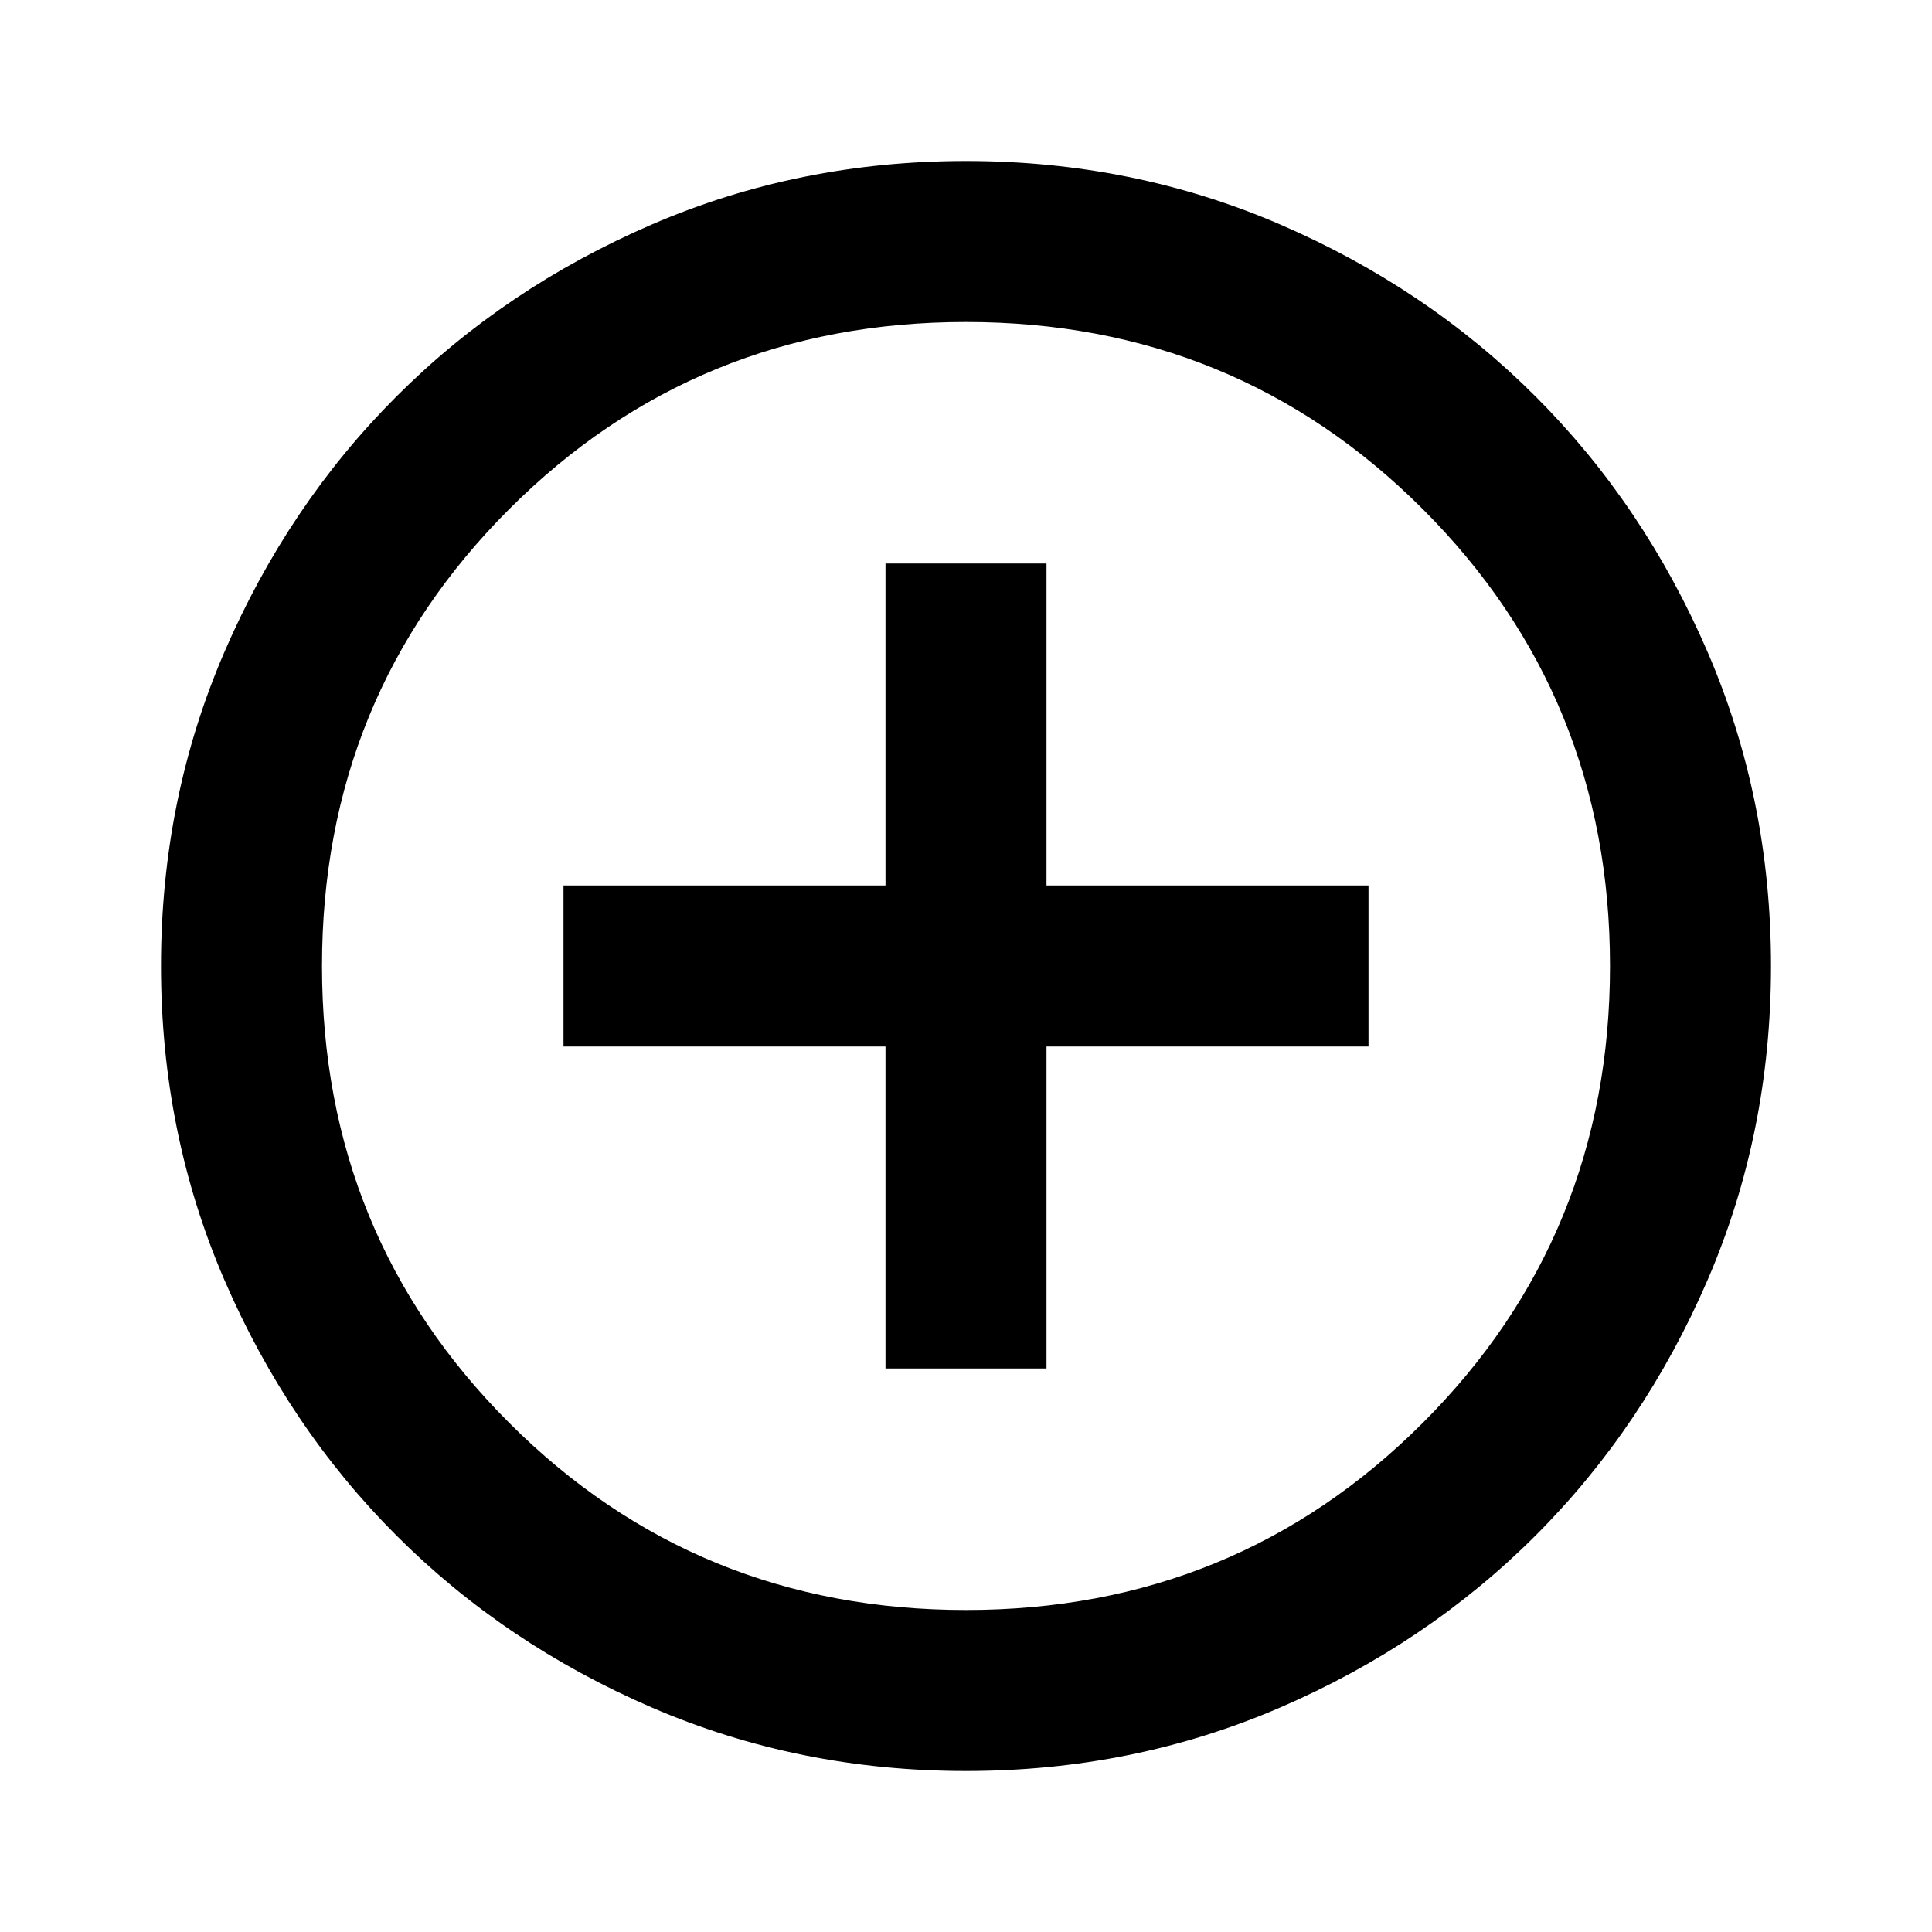
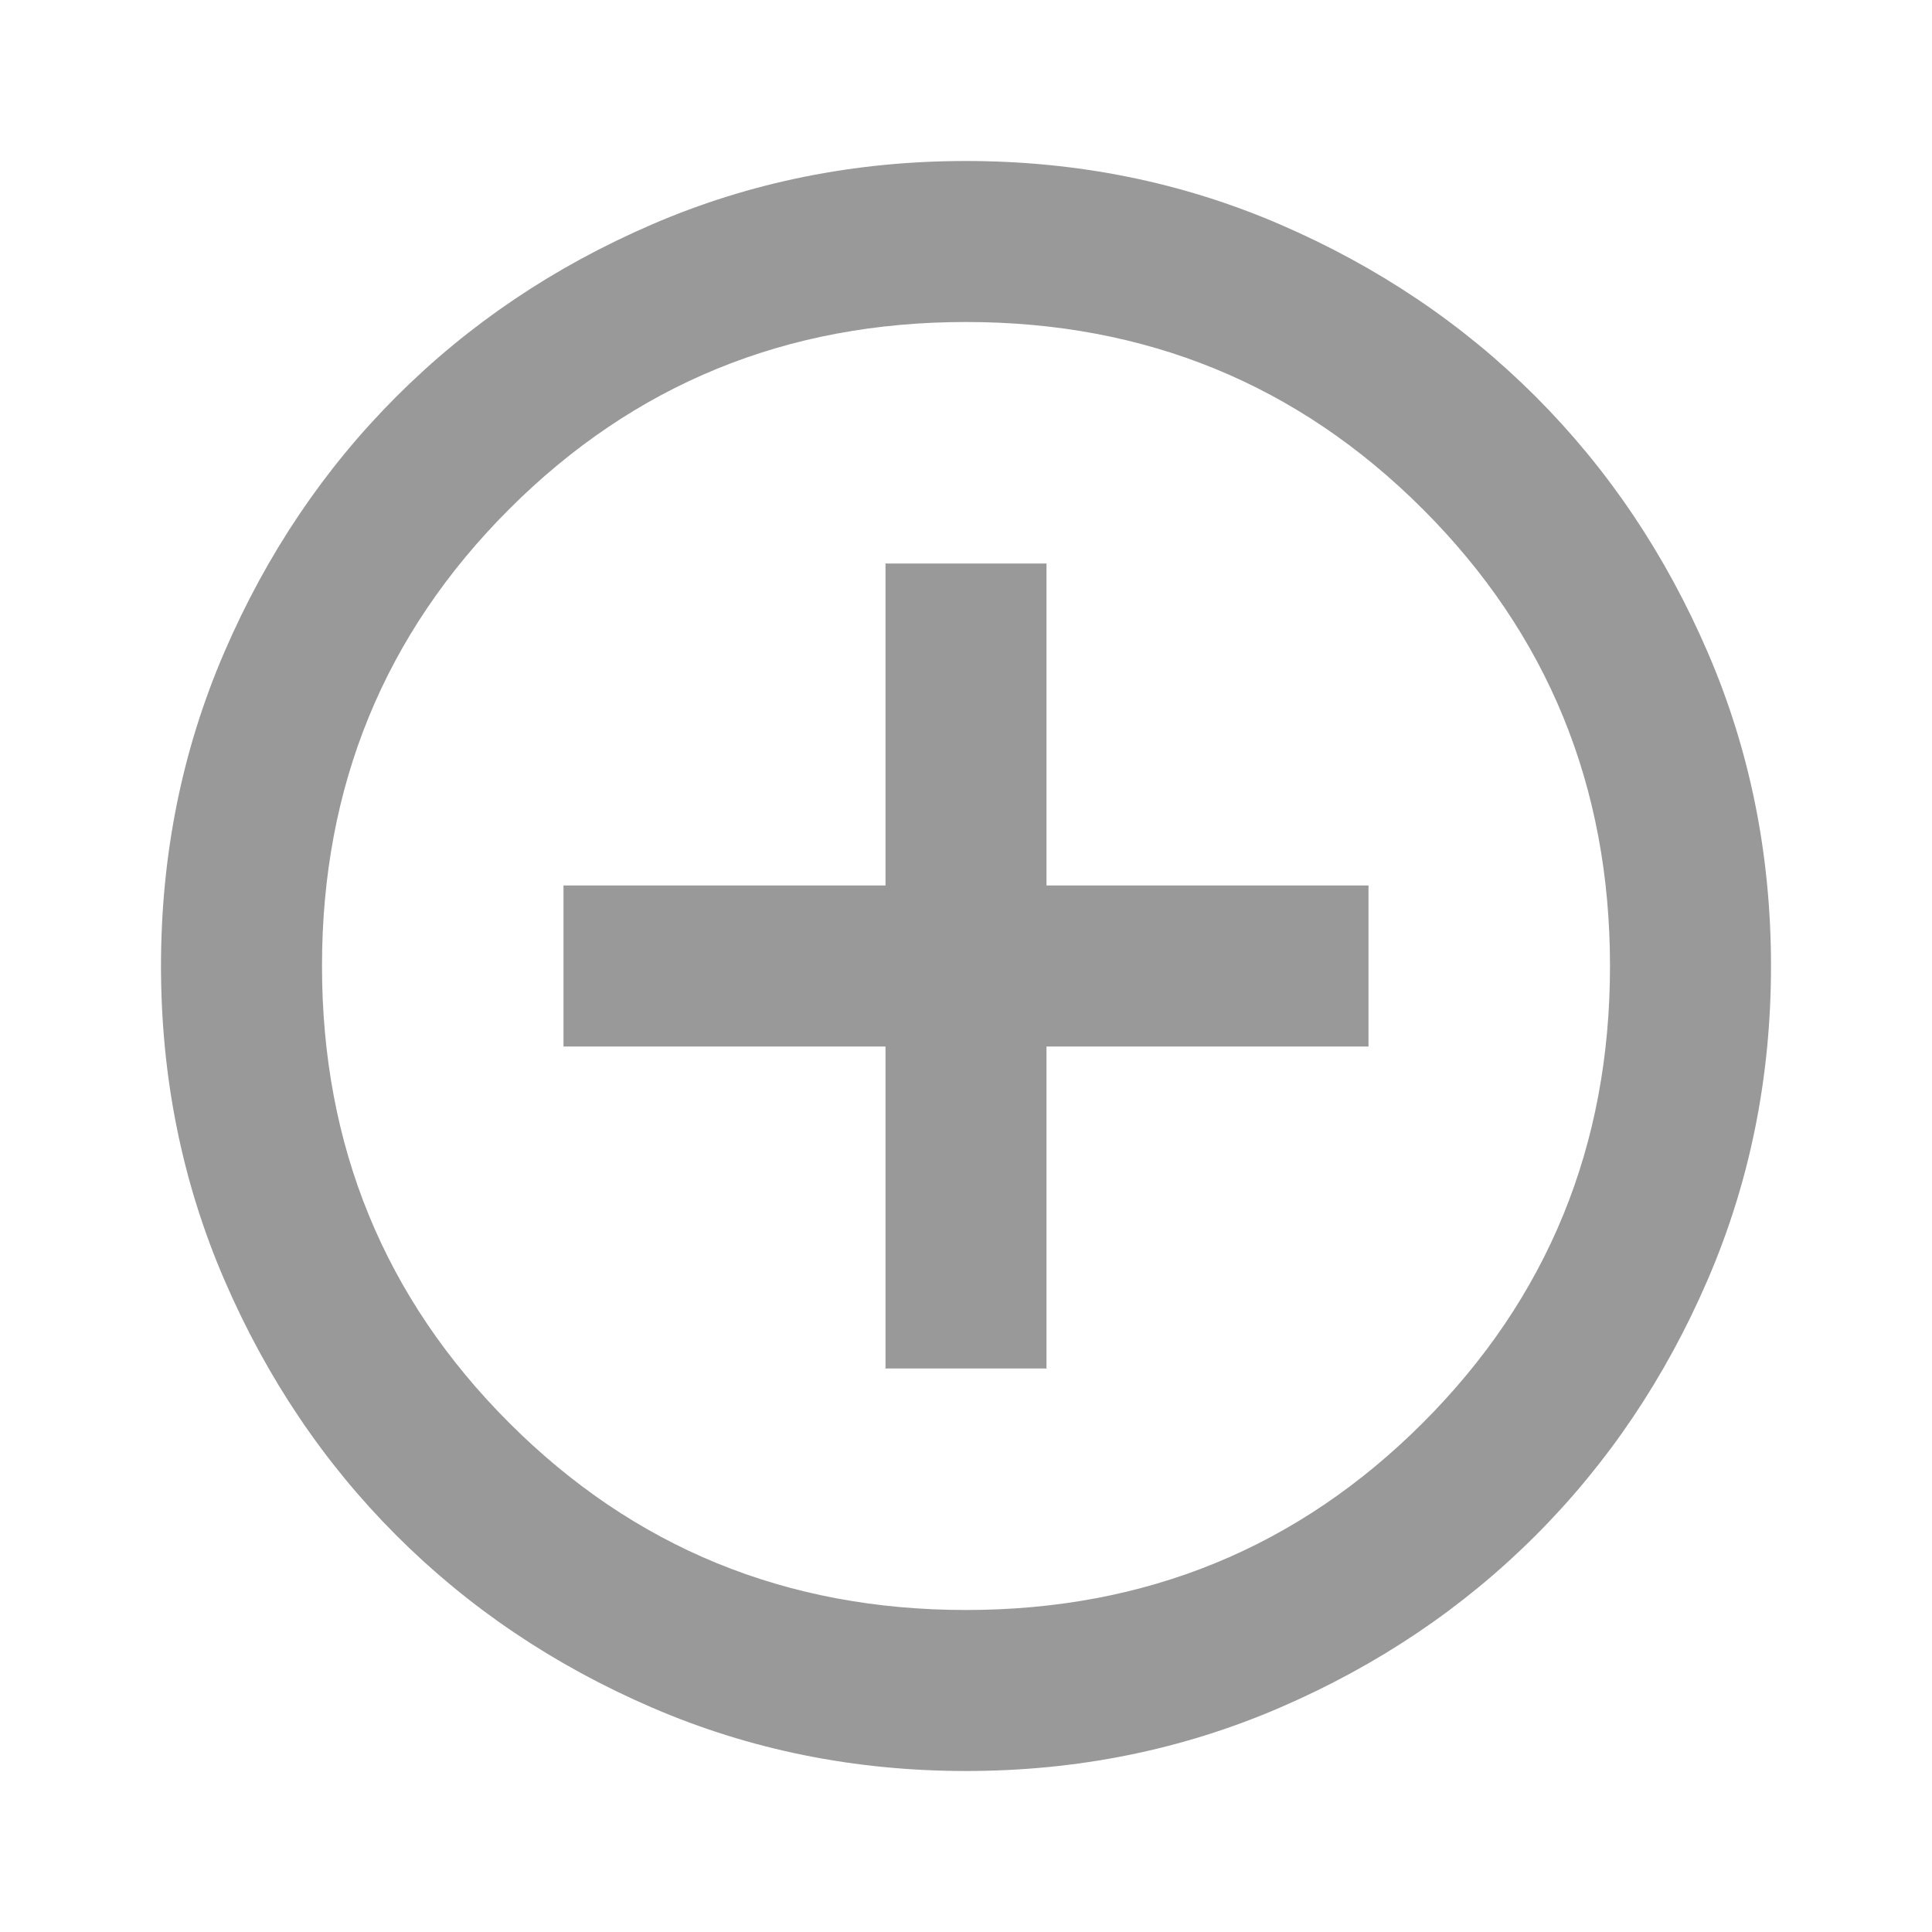
- <svg xmlns="http://www.w3.org/2000/svg" height="24" viewBox="0 -960 960 960" width="24">
+ <svg xmlns="http://www.w3.org/2000/svg" fill="#999" height="24" viewBox="0 -960 960 960" width="24">
  <path d="M440-280h80v-160h160v-80H520v-160h-80v160H280v80h160v160Zm40 200q-83 0-156-31.5T197-197q-54-54-85.5-127T80-480q0-83 31.5-156T197-763q54-54 127-85.5T480-880q83 0 156 31.5T763-763q54 54 85.5 127T880-480q0 83-31.5 156T763-197q-54 54-127 85.5T480-80Zm0-80q134 0 227-93t93-227q0-134-93-227t-227-93q-134 0-227 93t-93 227q0 134 93 227t227 93Zm0-320Z" />
</svg>
